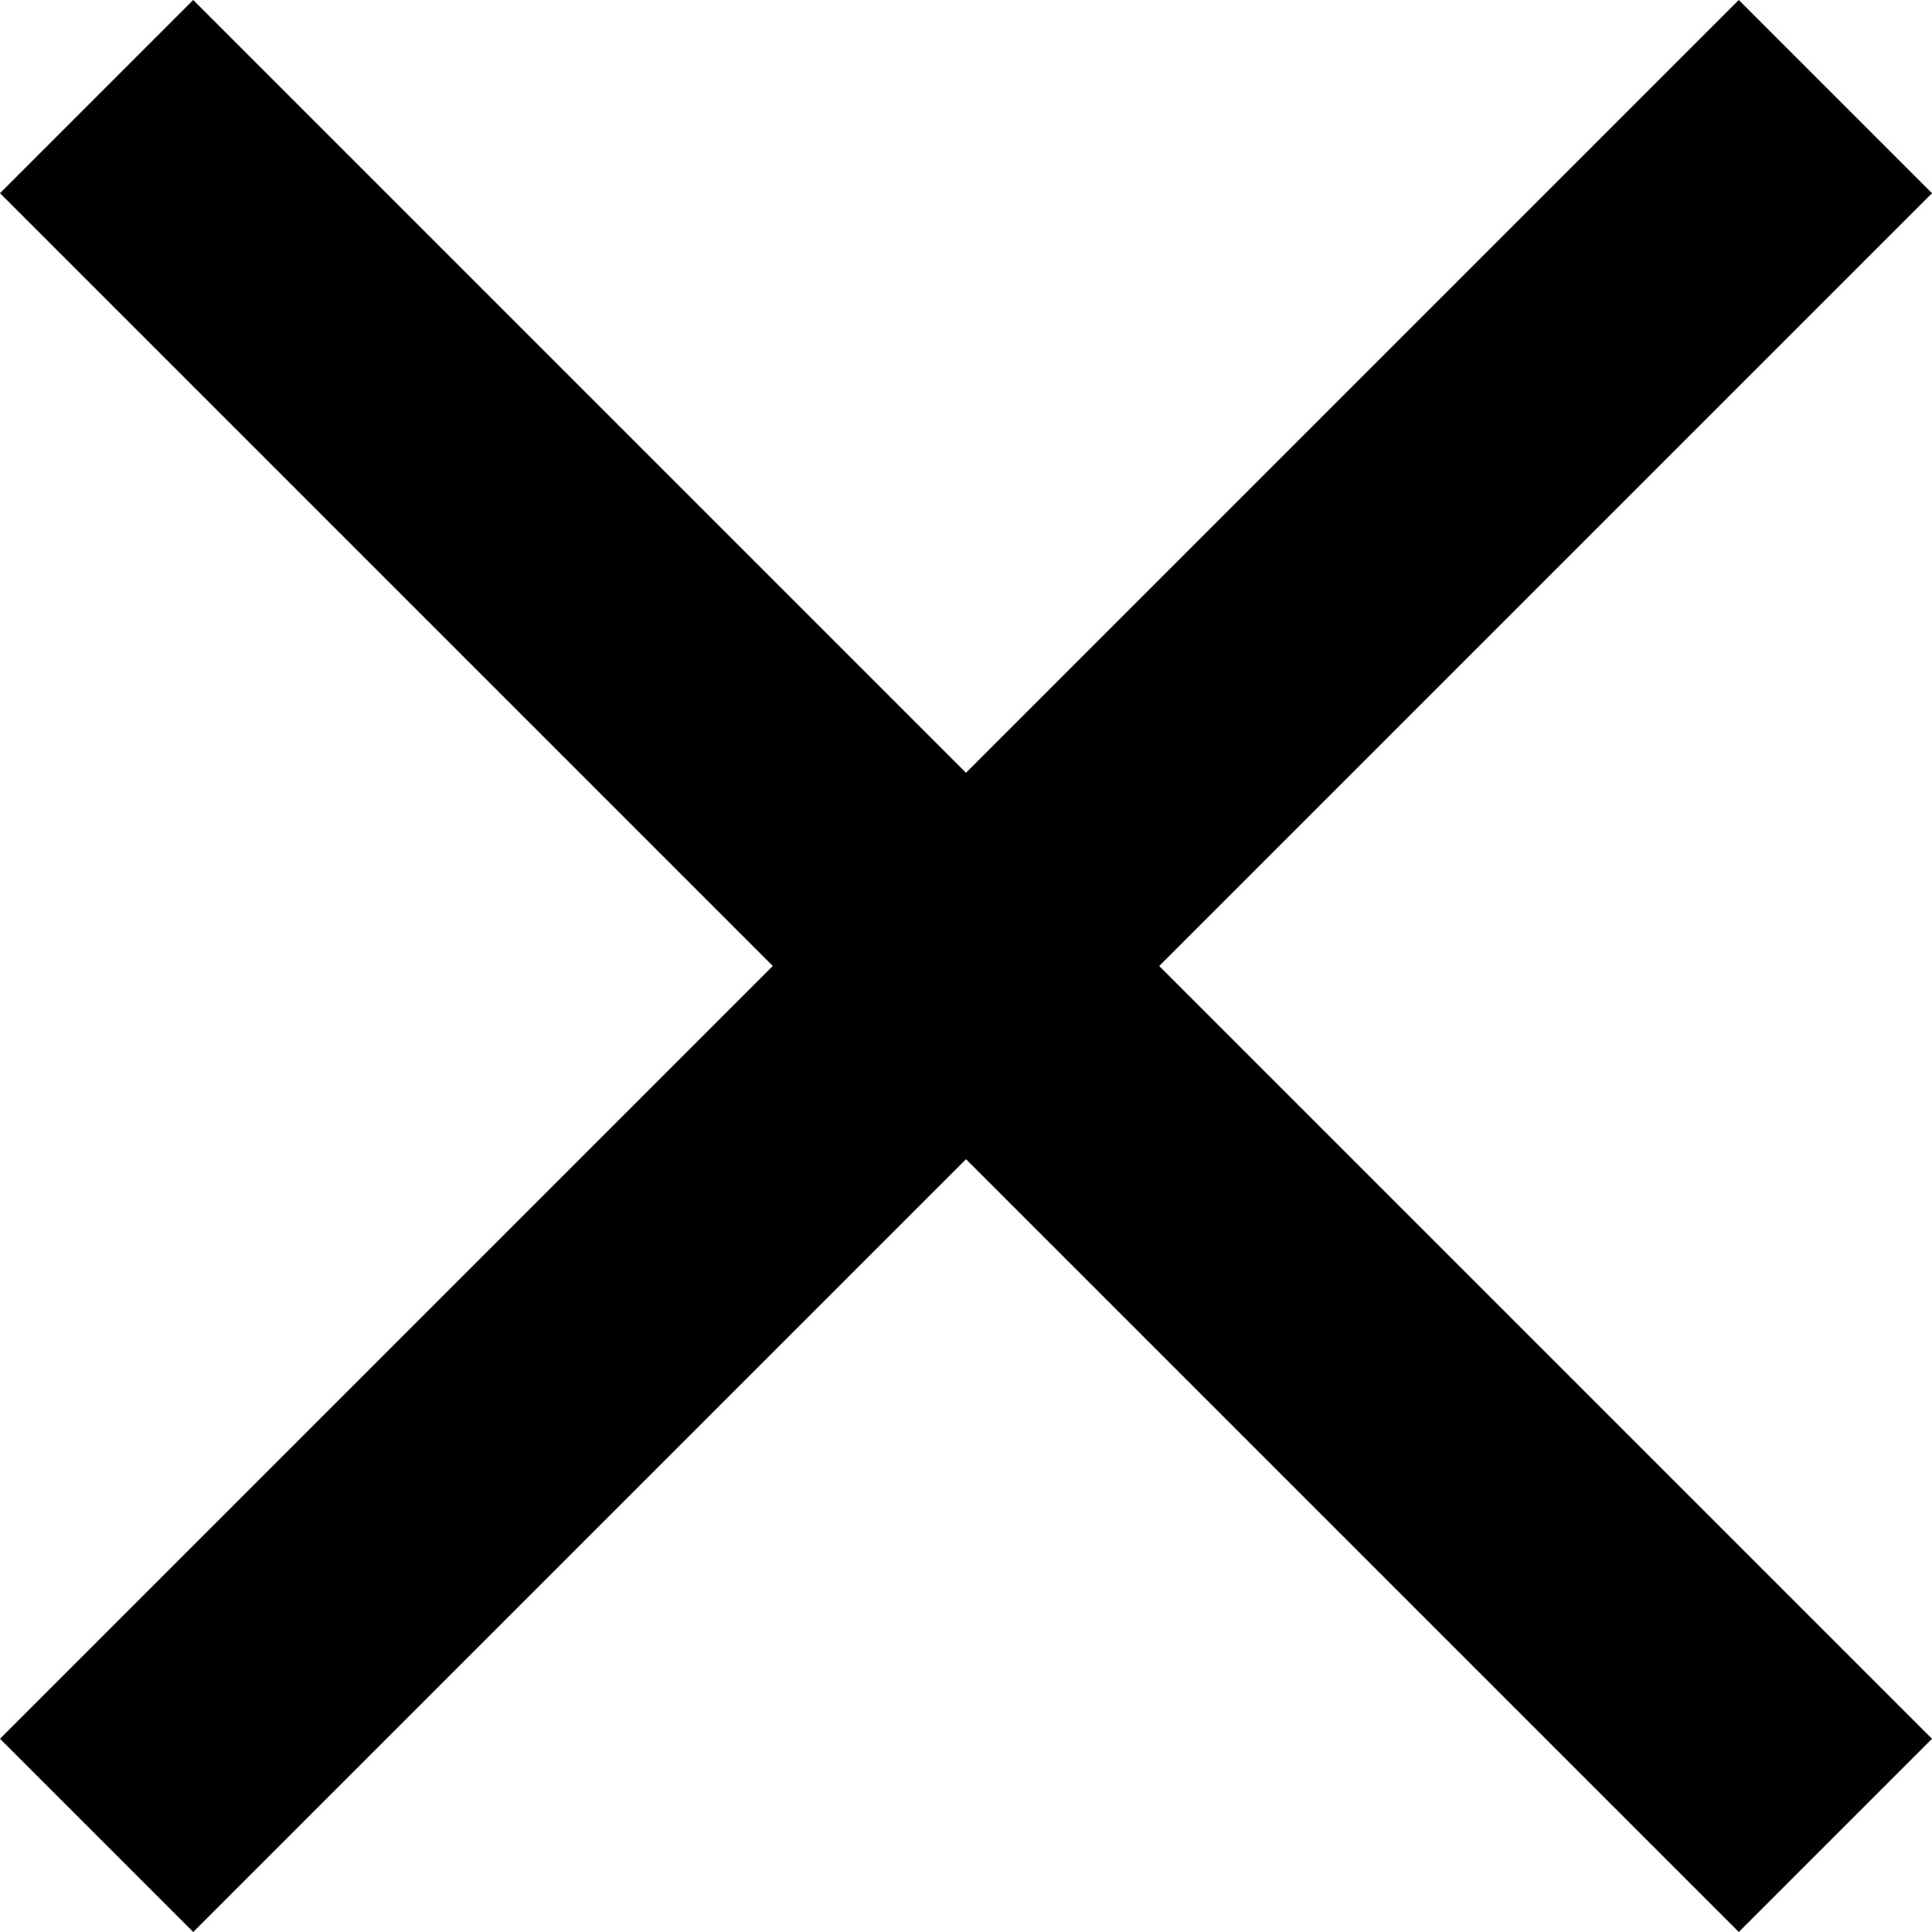
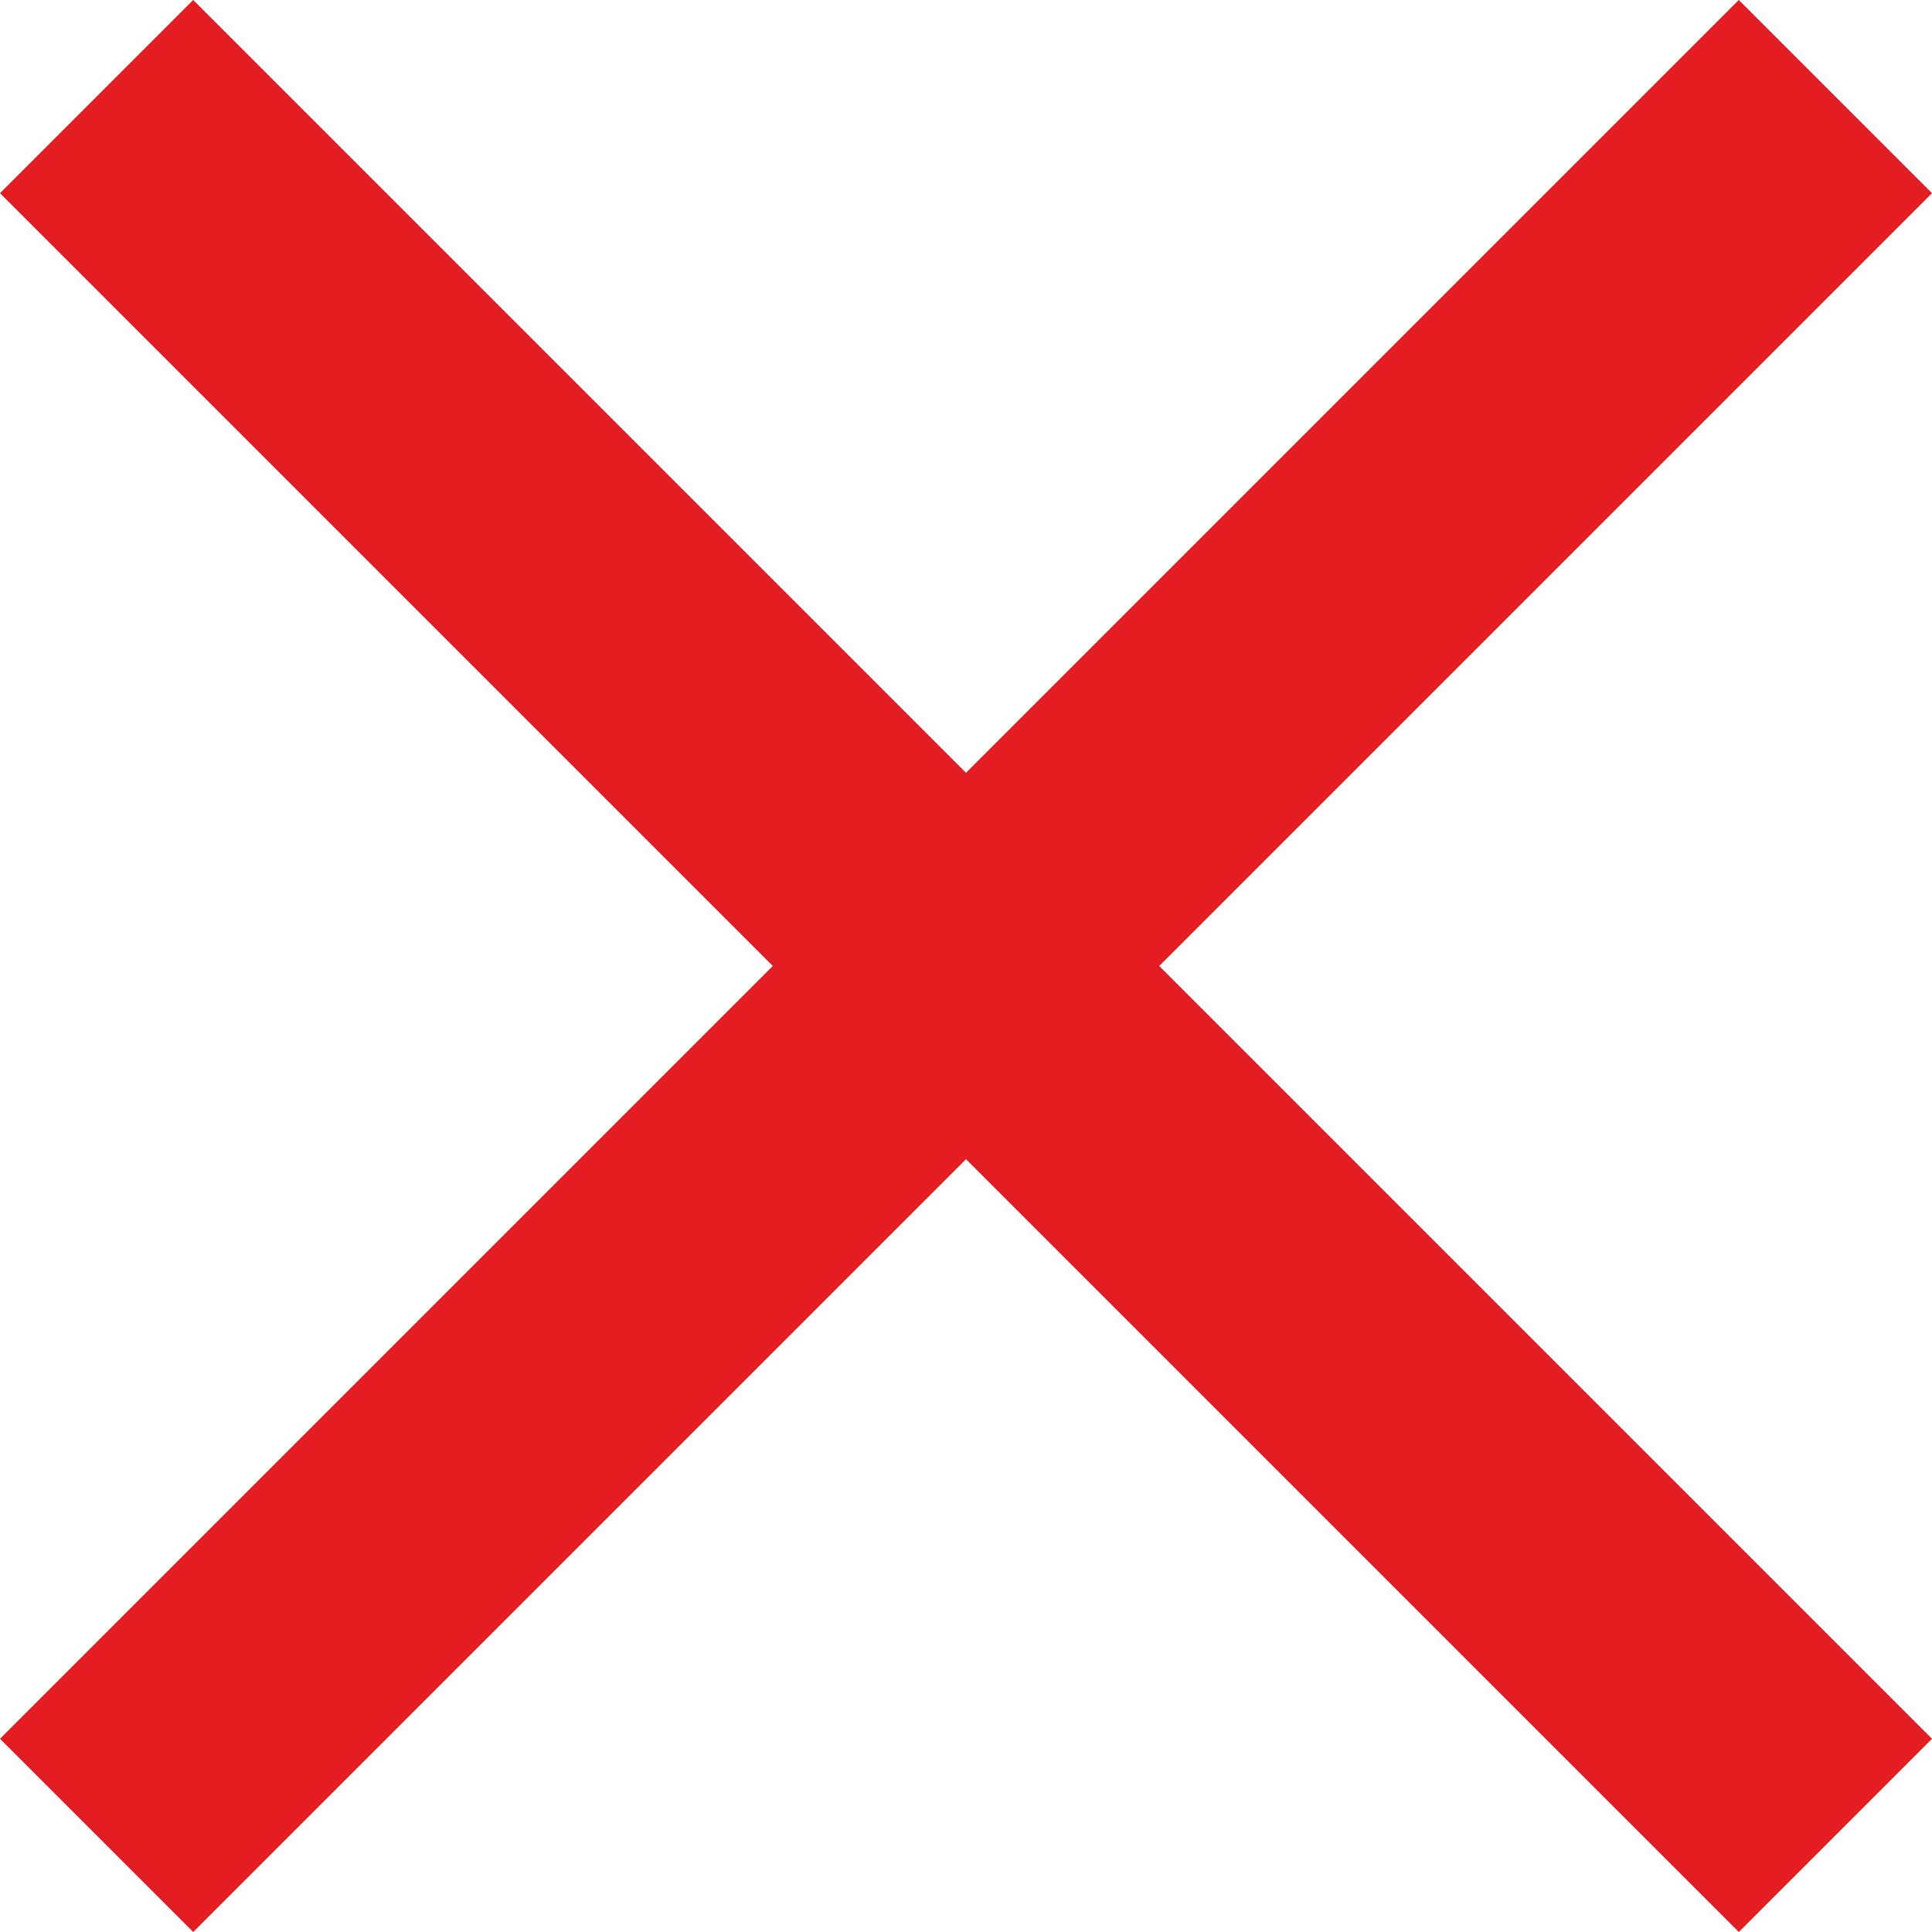
<svg xmlns="http://www.w3.org/2000/svg" width="26px" height="26px" viewBox="0 0 26 26" version="1.1">
  <defs />
  <g id="Page-1" stroke="none" stroke-width="1" fill="none" fill-rule="evenodd">
-     <g id="Events---Event-details" transform="translate(-1069, -496)" fill="#000000" fill-rule="nonzero">
+     <g id="Events---Event-details" transform="translate(-1069, -496)" fill="#E21C21" fill-rule="nonzero">
      <g id="Group-5" transform="translate(1069, 496)">
        <polygon id="Shape" points="26 2.6 23.4 0 13 10.4 2.6 0 0 2.6 10.4 13 0 23.4 2.6 26 13 15.6 23.4 26 26 23.4 15.6 13" />
      </g>
    </g>
  </g>
</svg>
